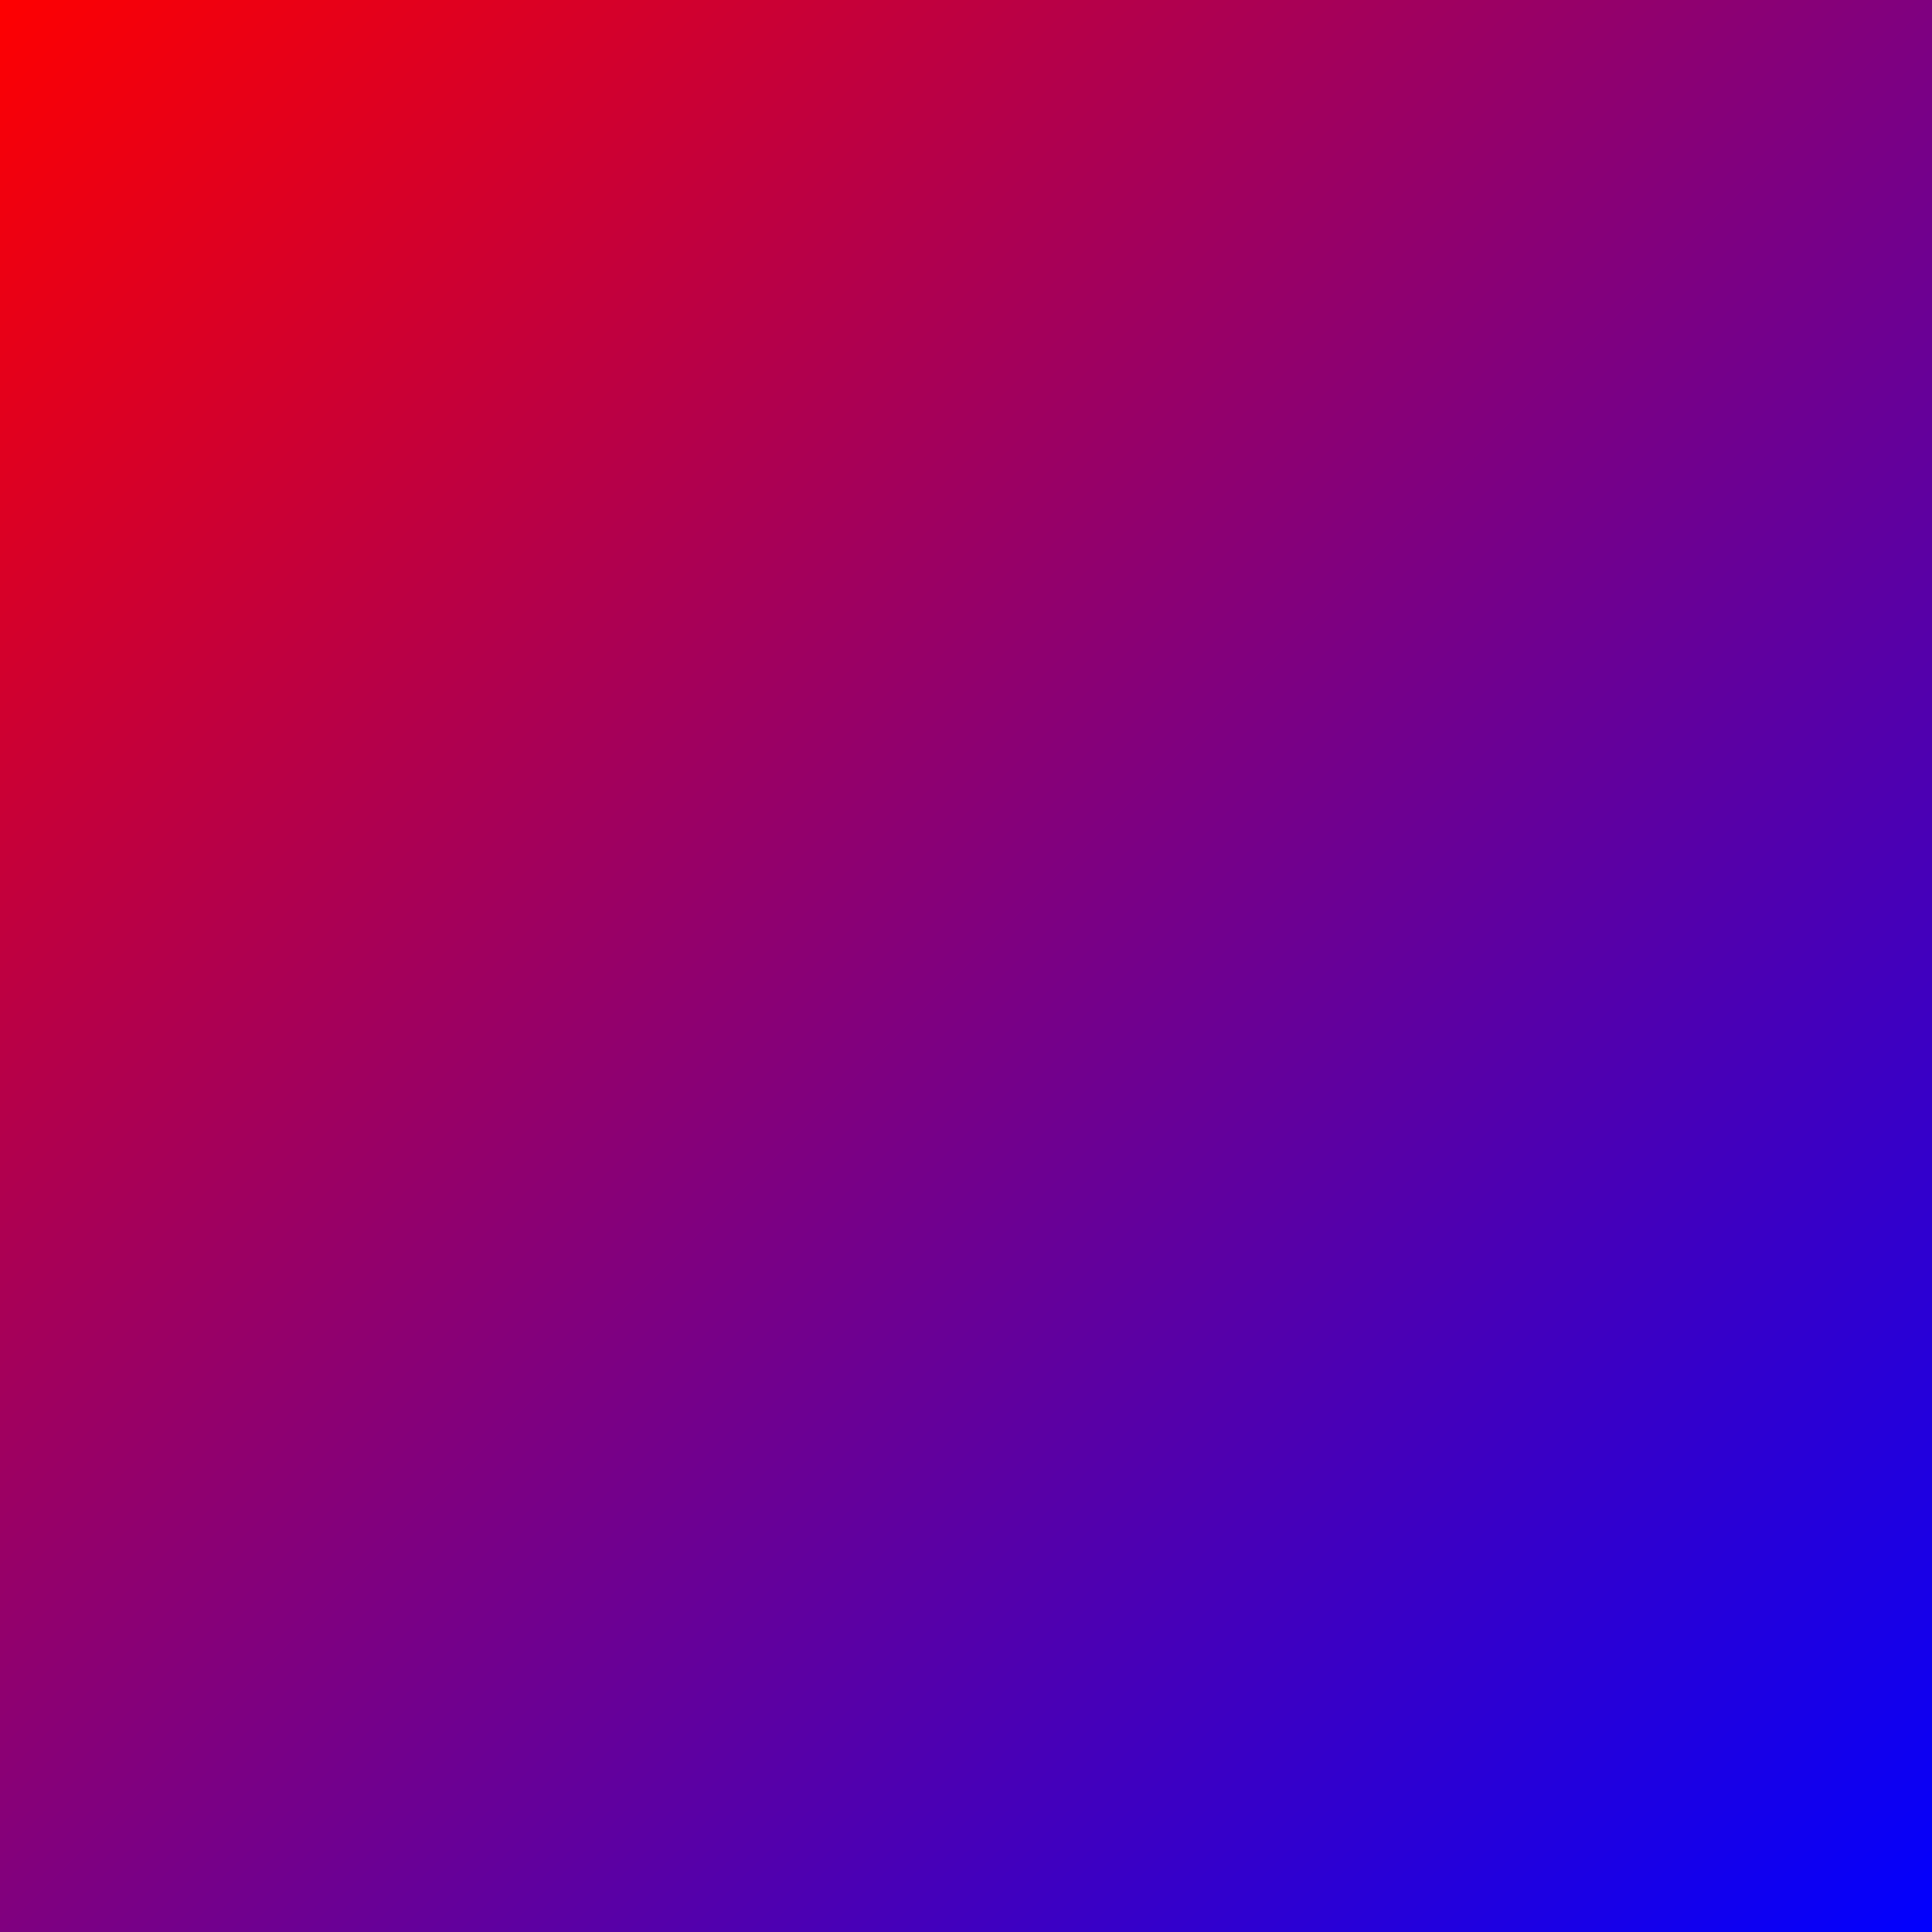
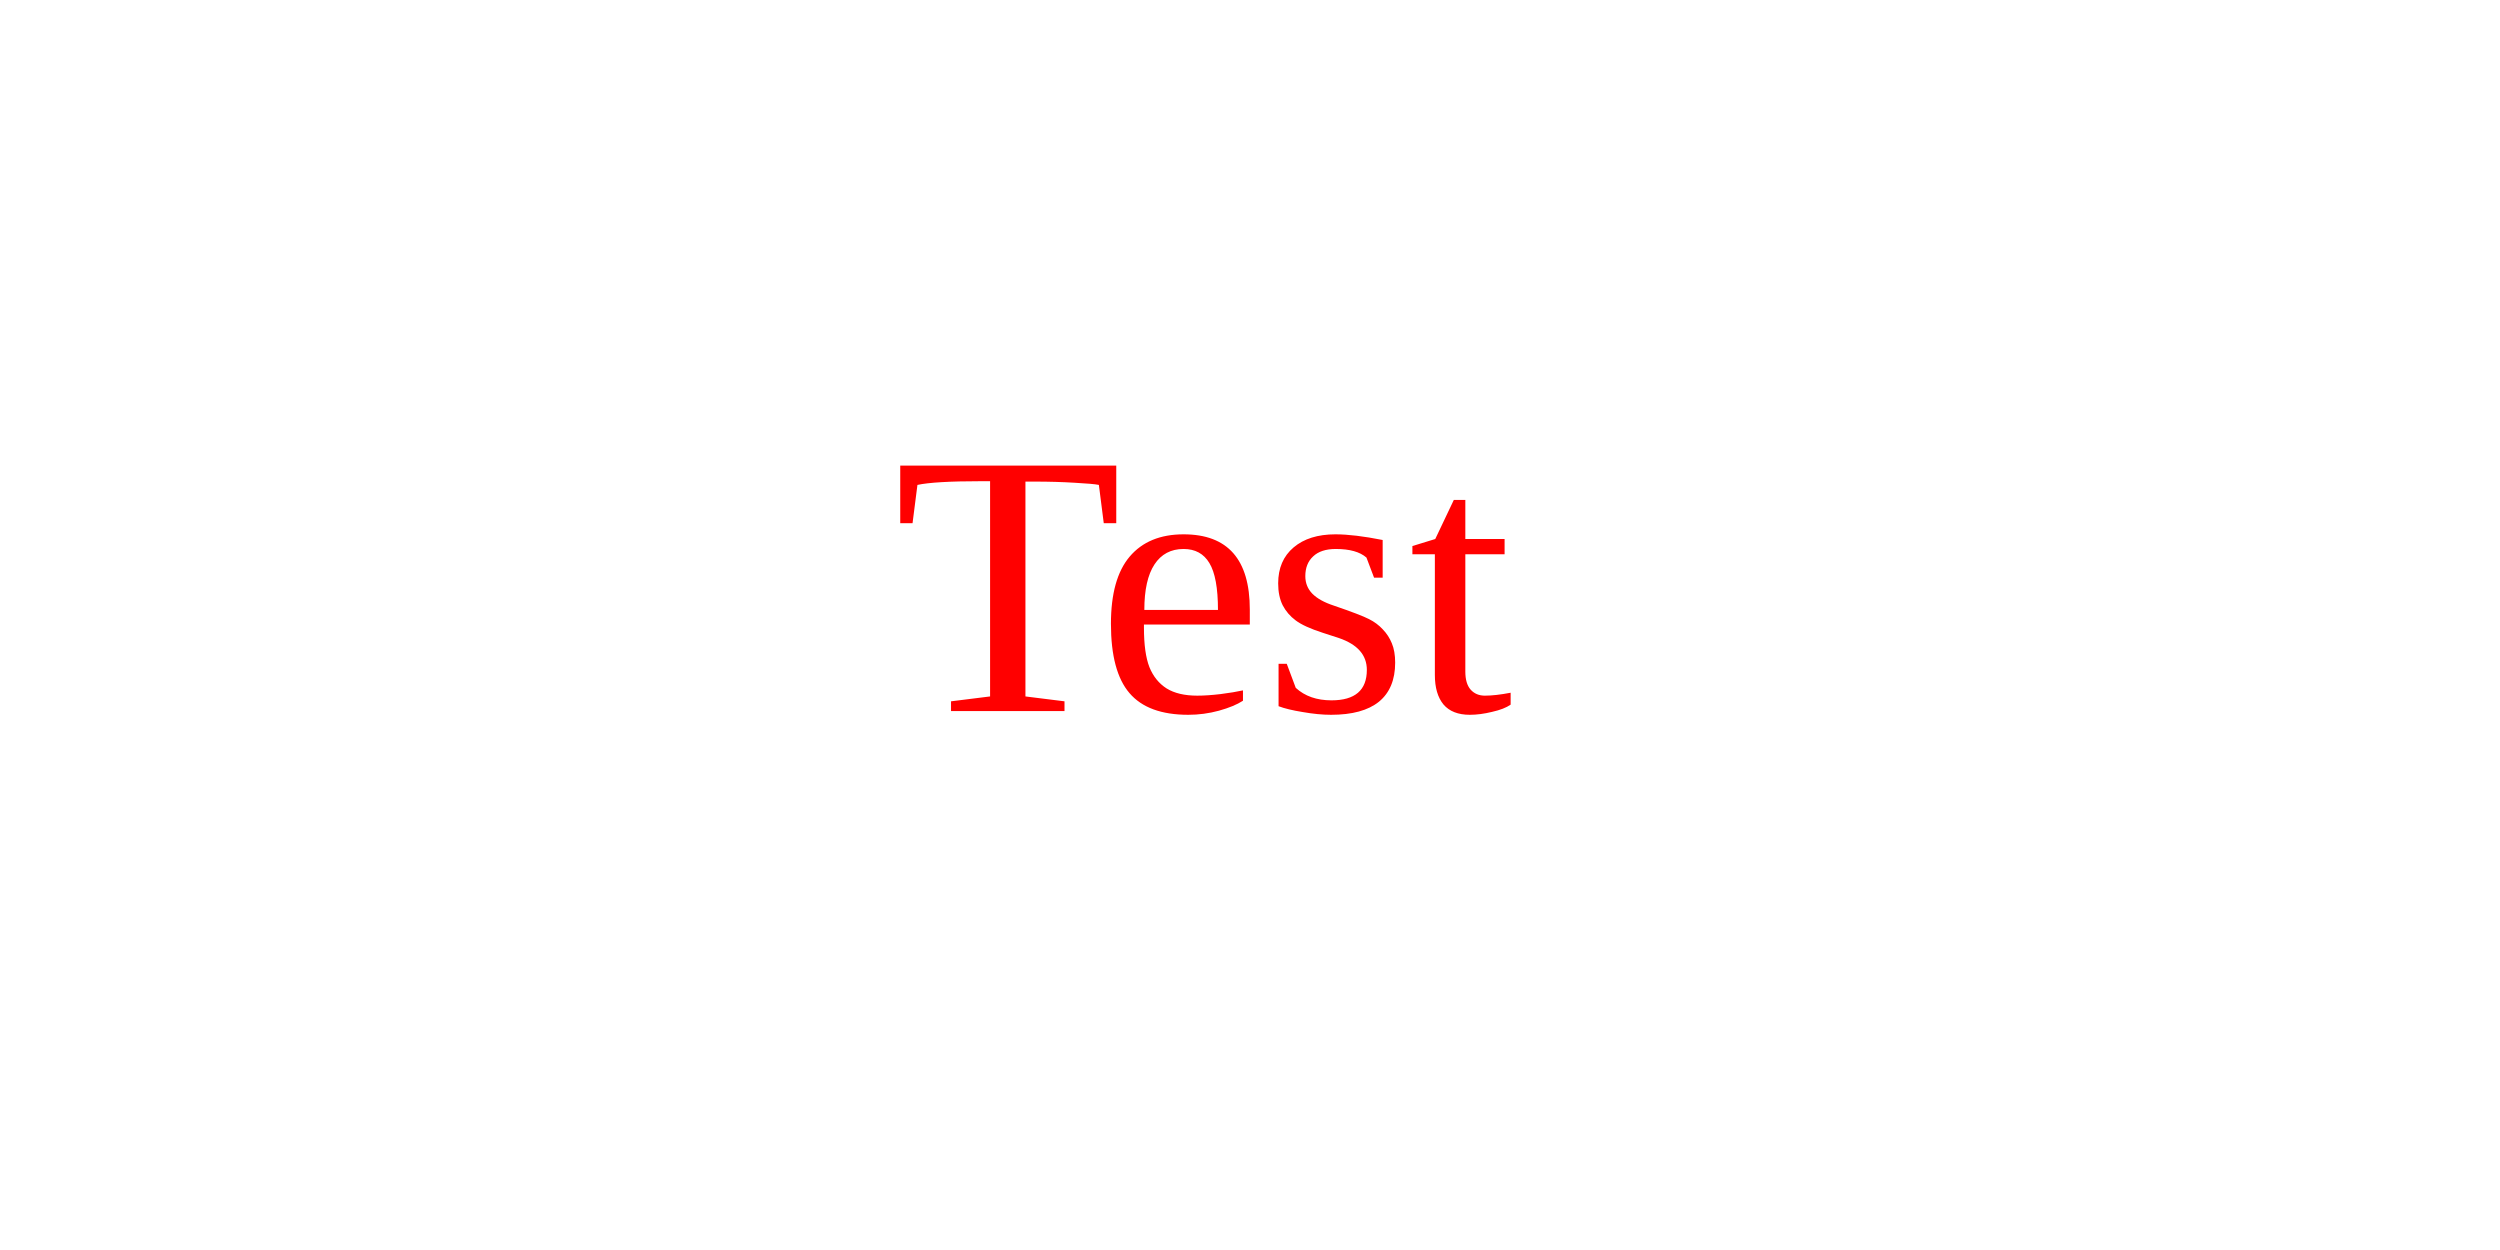
- <svg xmlns="http://www.w3.org/2000/svg" width="200" height="200" viewBox="0 0 200 200">
-   <rect width="100%" height="100%" fill="url(#gradient)">
-     <animate attributeName="fill" values="red;blue;green;yellow;purple;red" dur="5s" repeatCount="indefinite" />
-   </rect>
-   <defs>
-     <linearGradient id="gradient" x1="0" y1="0" x2="1" y2="1">
-       <stop offset="0%" stop-color="red">
-         <animate attributeName="stop-color" values="red;blue;green;yellow;purple;red" dur="5s" repeatCount="indefinite" />
-       </stop>
-       <stop offset="100%" stop-color="blue">
-         <animate attributeName="stop-color" values="blue;green;yellow;purple;red;blue" dur="5s" repeatCount="indefinite" />
-       </stop>
-     </linearGradient>
-   </defs>
+ <svg xmlns="http://www.w3.org/2000/svg" width="200" height="100" viewBox="0 0 200 100">
+   <text x="50%" y="50%" font-size="30" text-anchor="middle" dominant-baseline="middle" fill="red">
+         Test
+         <animate attributeName="fill" values="red;blue;green;yellow;purple;red" dur="3s" repeatCount="indefinite" />
+   </text>
</svg>
